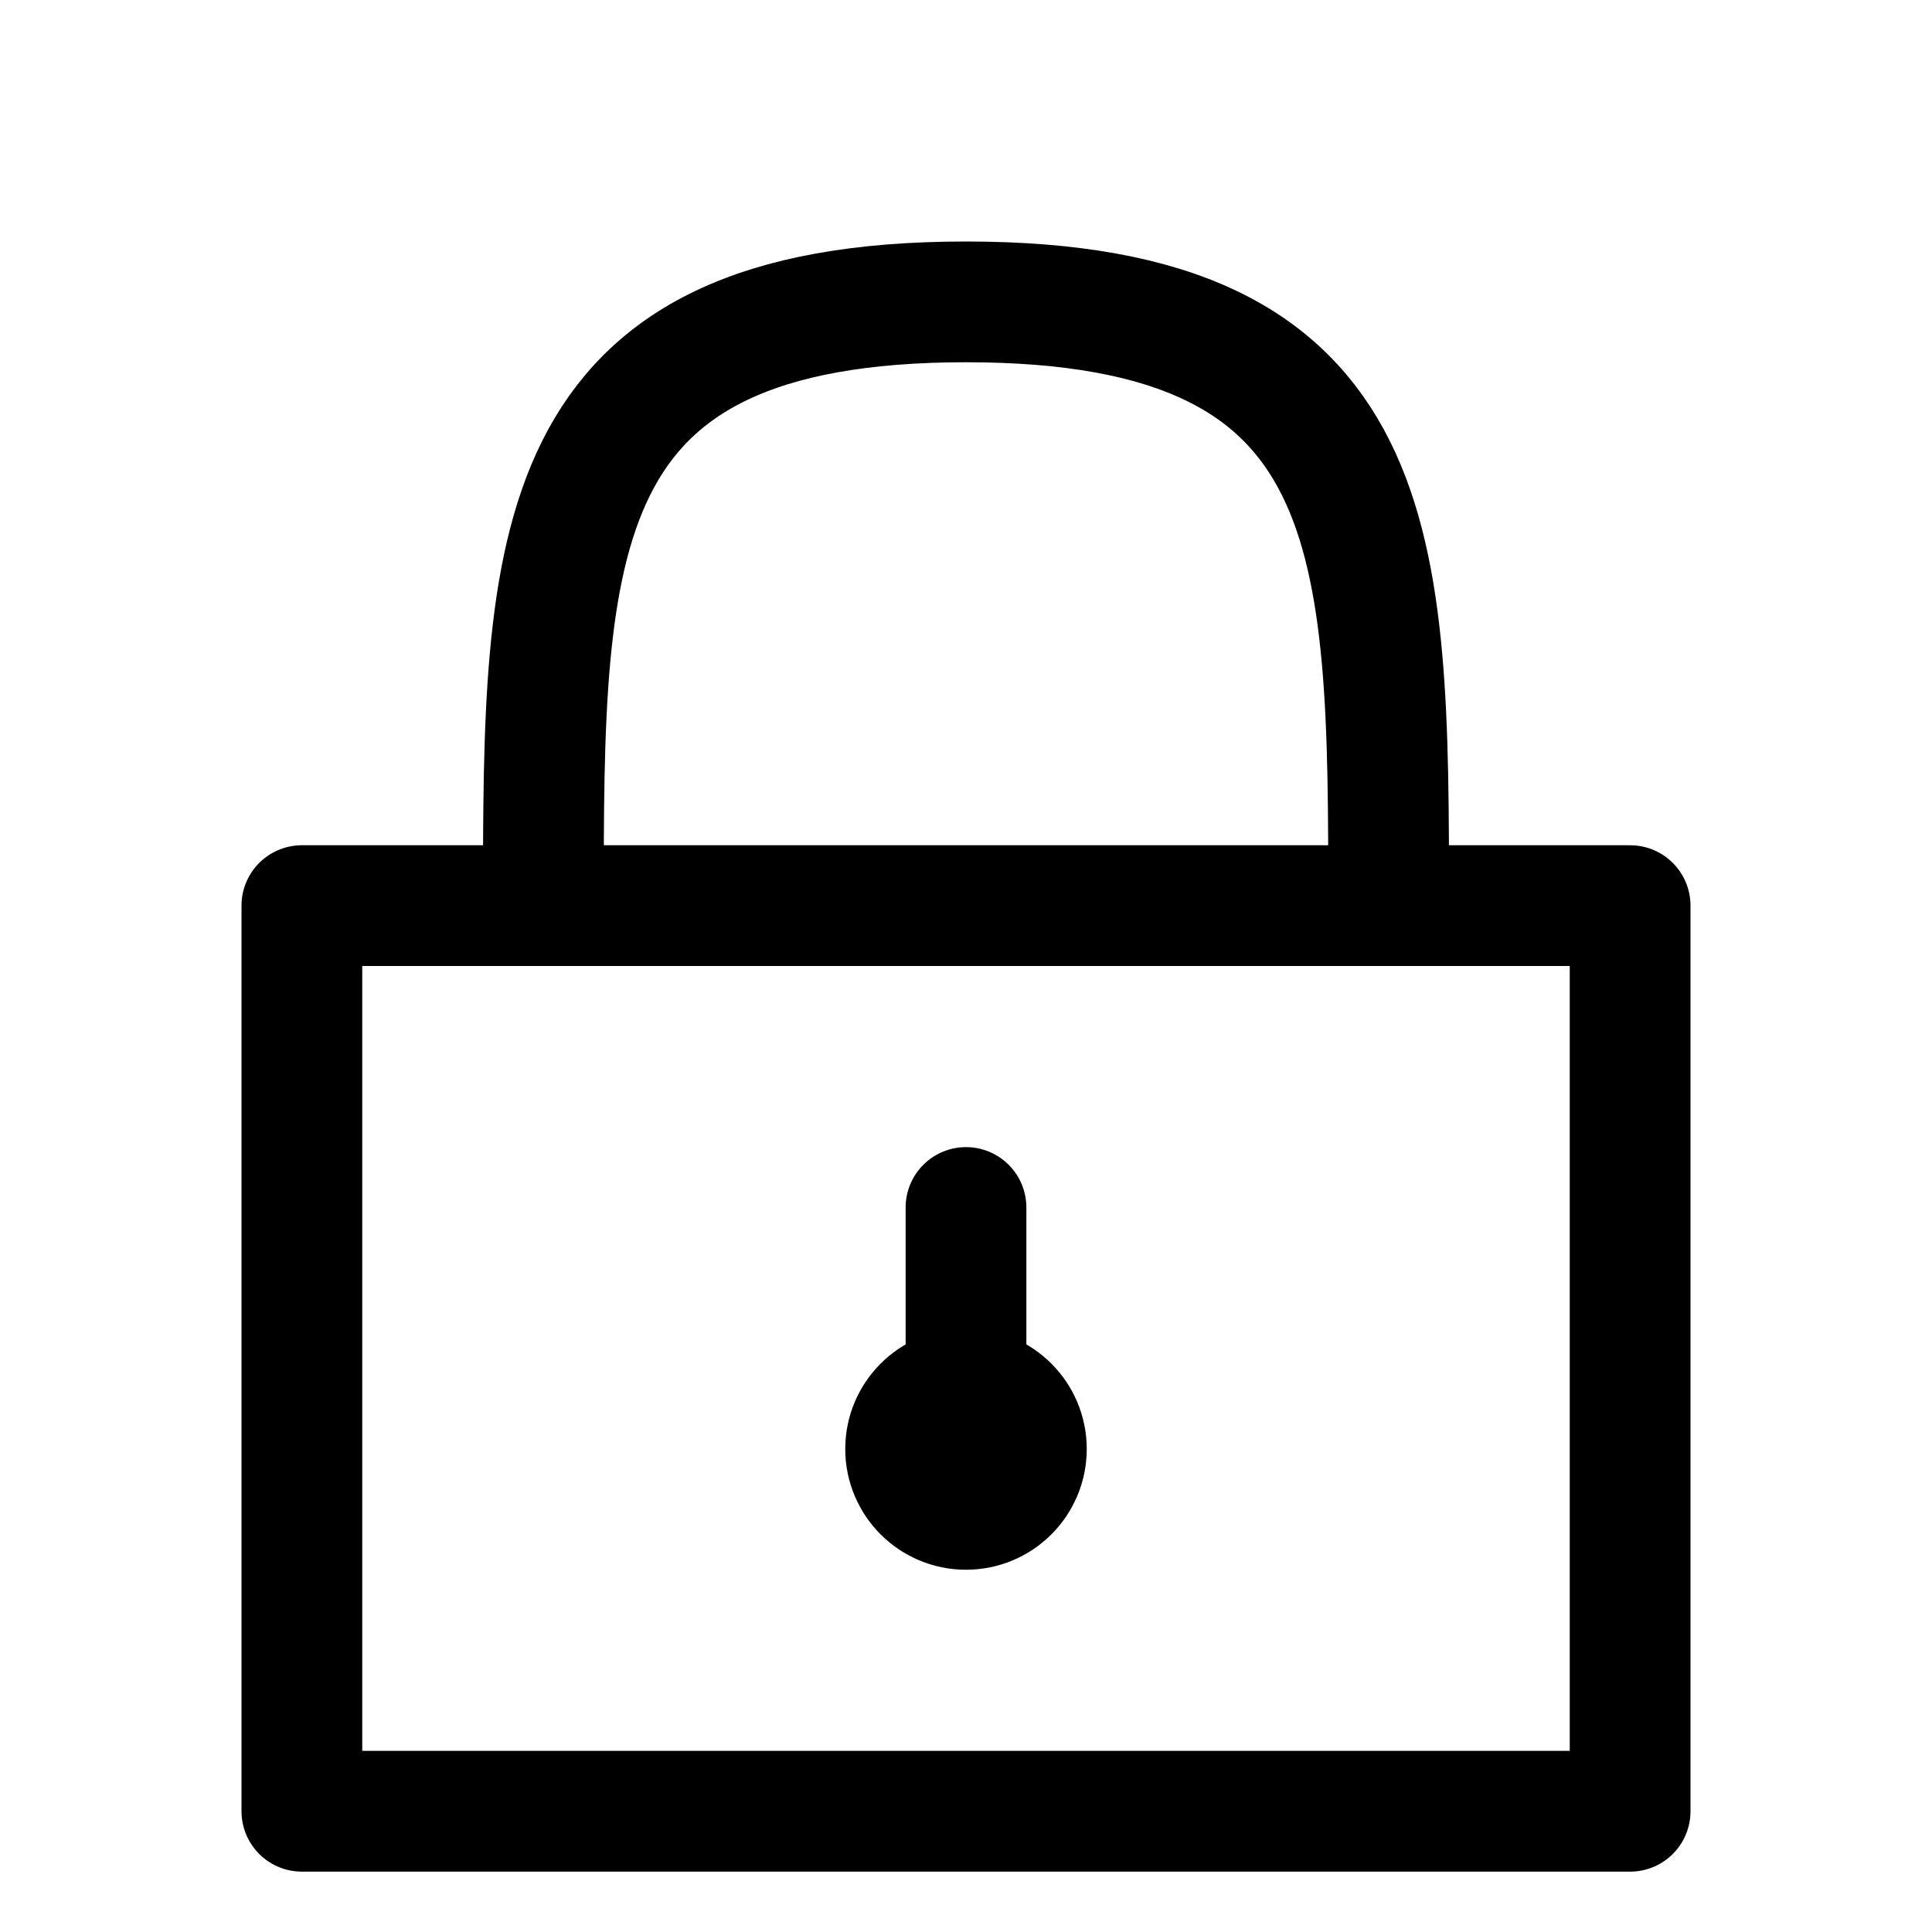
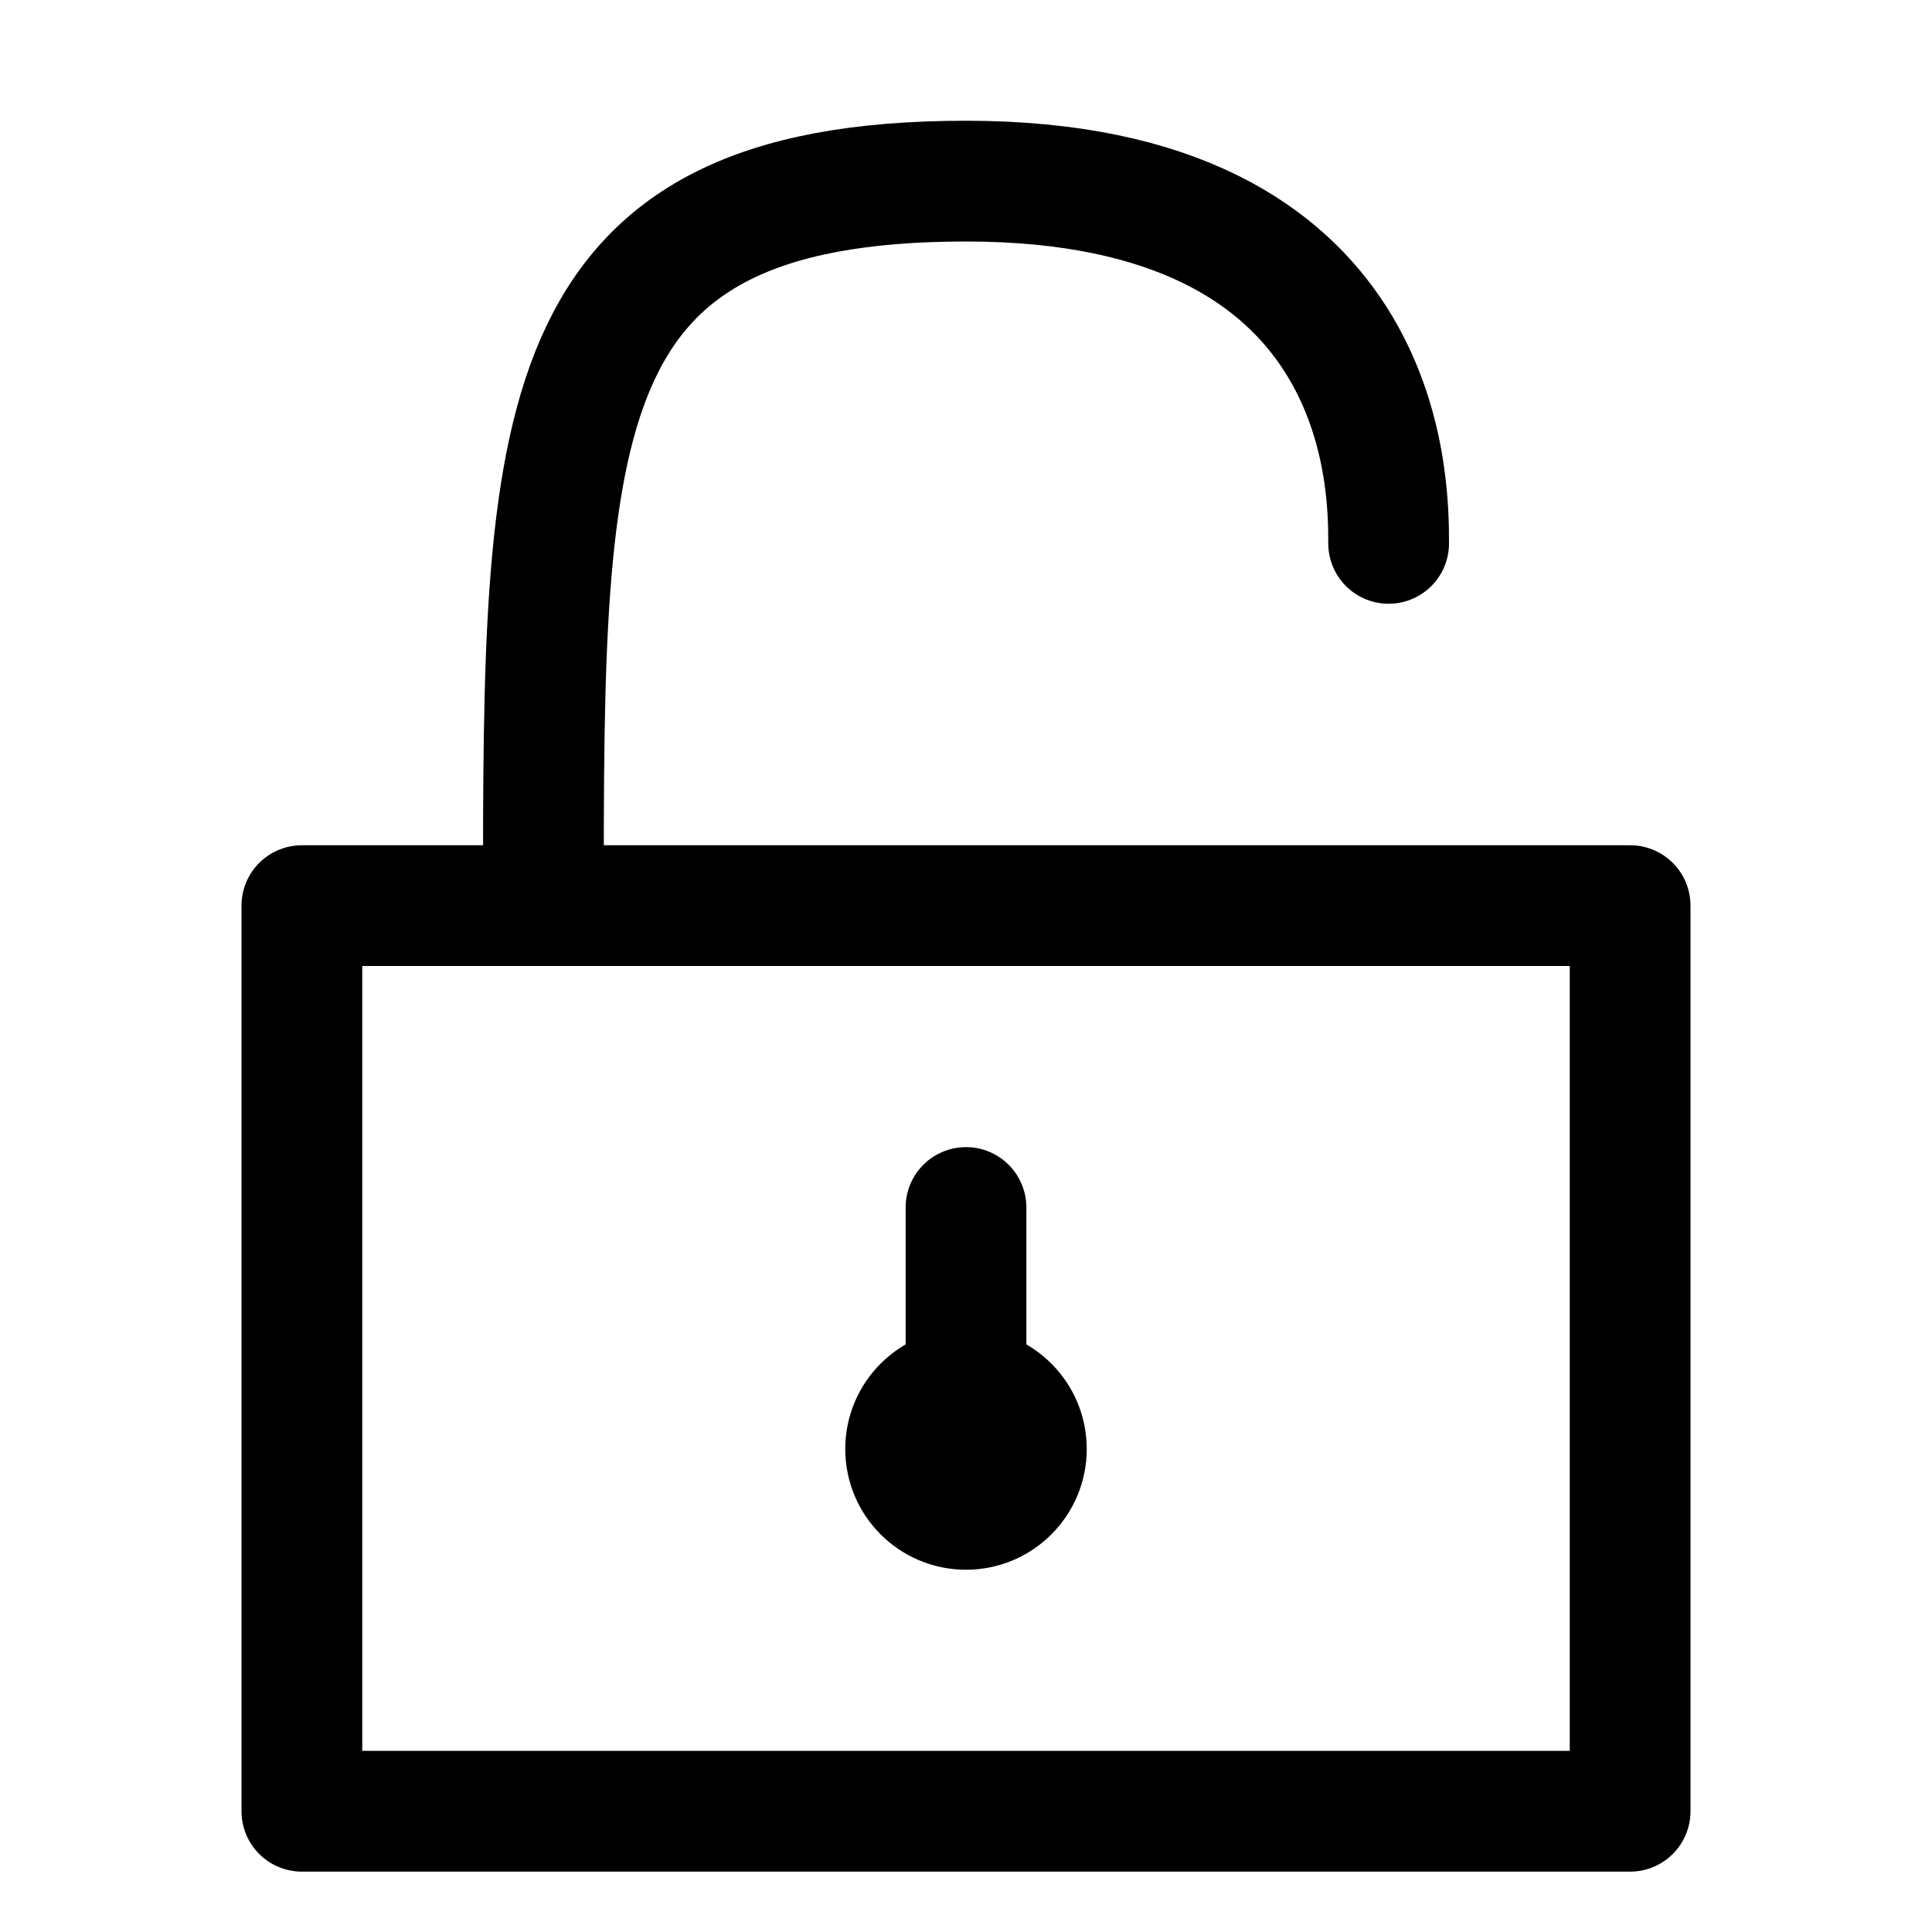
- <svg xmlns="http://www.w3.org/2000/svg" id="i-lock" viewBox="0 0 32 32" width="32" height="32" fill="none" stroke="currentcolor" stroke-linecap="round" stroke-linejoin="round" stroke-width="2">
-   <path d="M5 15 L5 30 27 30 27 15 Z M9 15 C9 9 9 5 16 5 23 5 23 9 23 15 M16 20 L16 23" />
+ <svg xmlns="http://www.w3.org/2000/svg" id="i-unlock" viewBox="0 0 32 32" width="32" height="32" fill="none" stroke="currentcolor" stroke-linecap="round" stroke-linejoin="round" stroke-width="2">
+   <path d="M5 15 L5 30 27 30 27 15 Z M9 15 C9 7 9 3 16 3 23 3 23 8 23 9 M16 20 L16 23" />
  <circle cx="16" cy="24" r="1" />
</svg>
